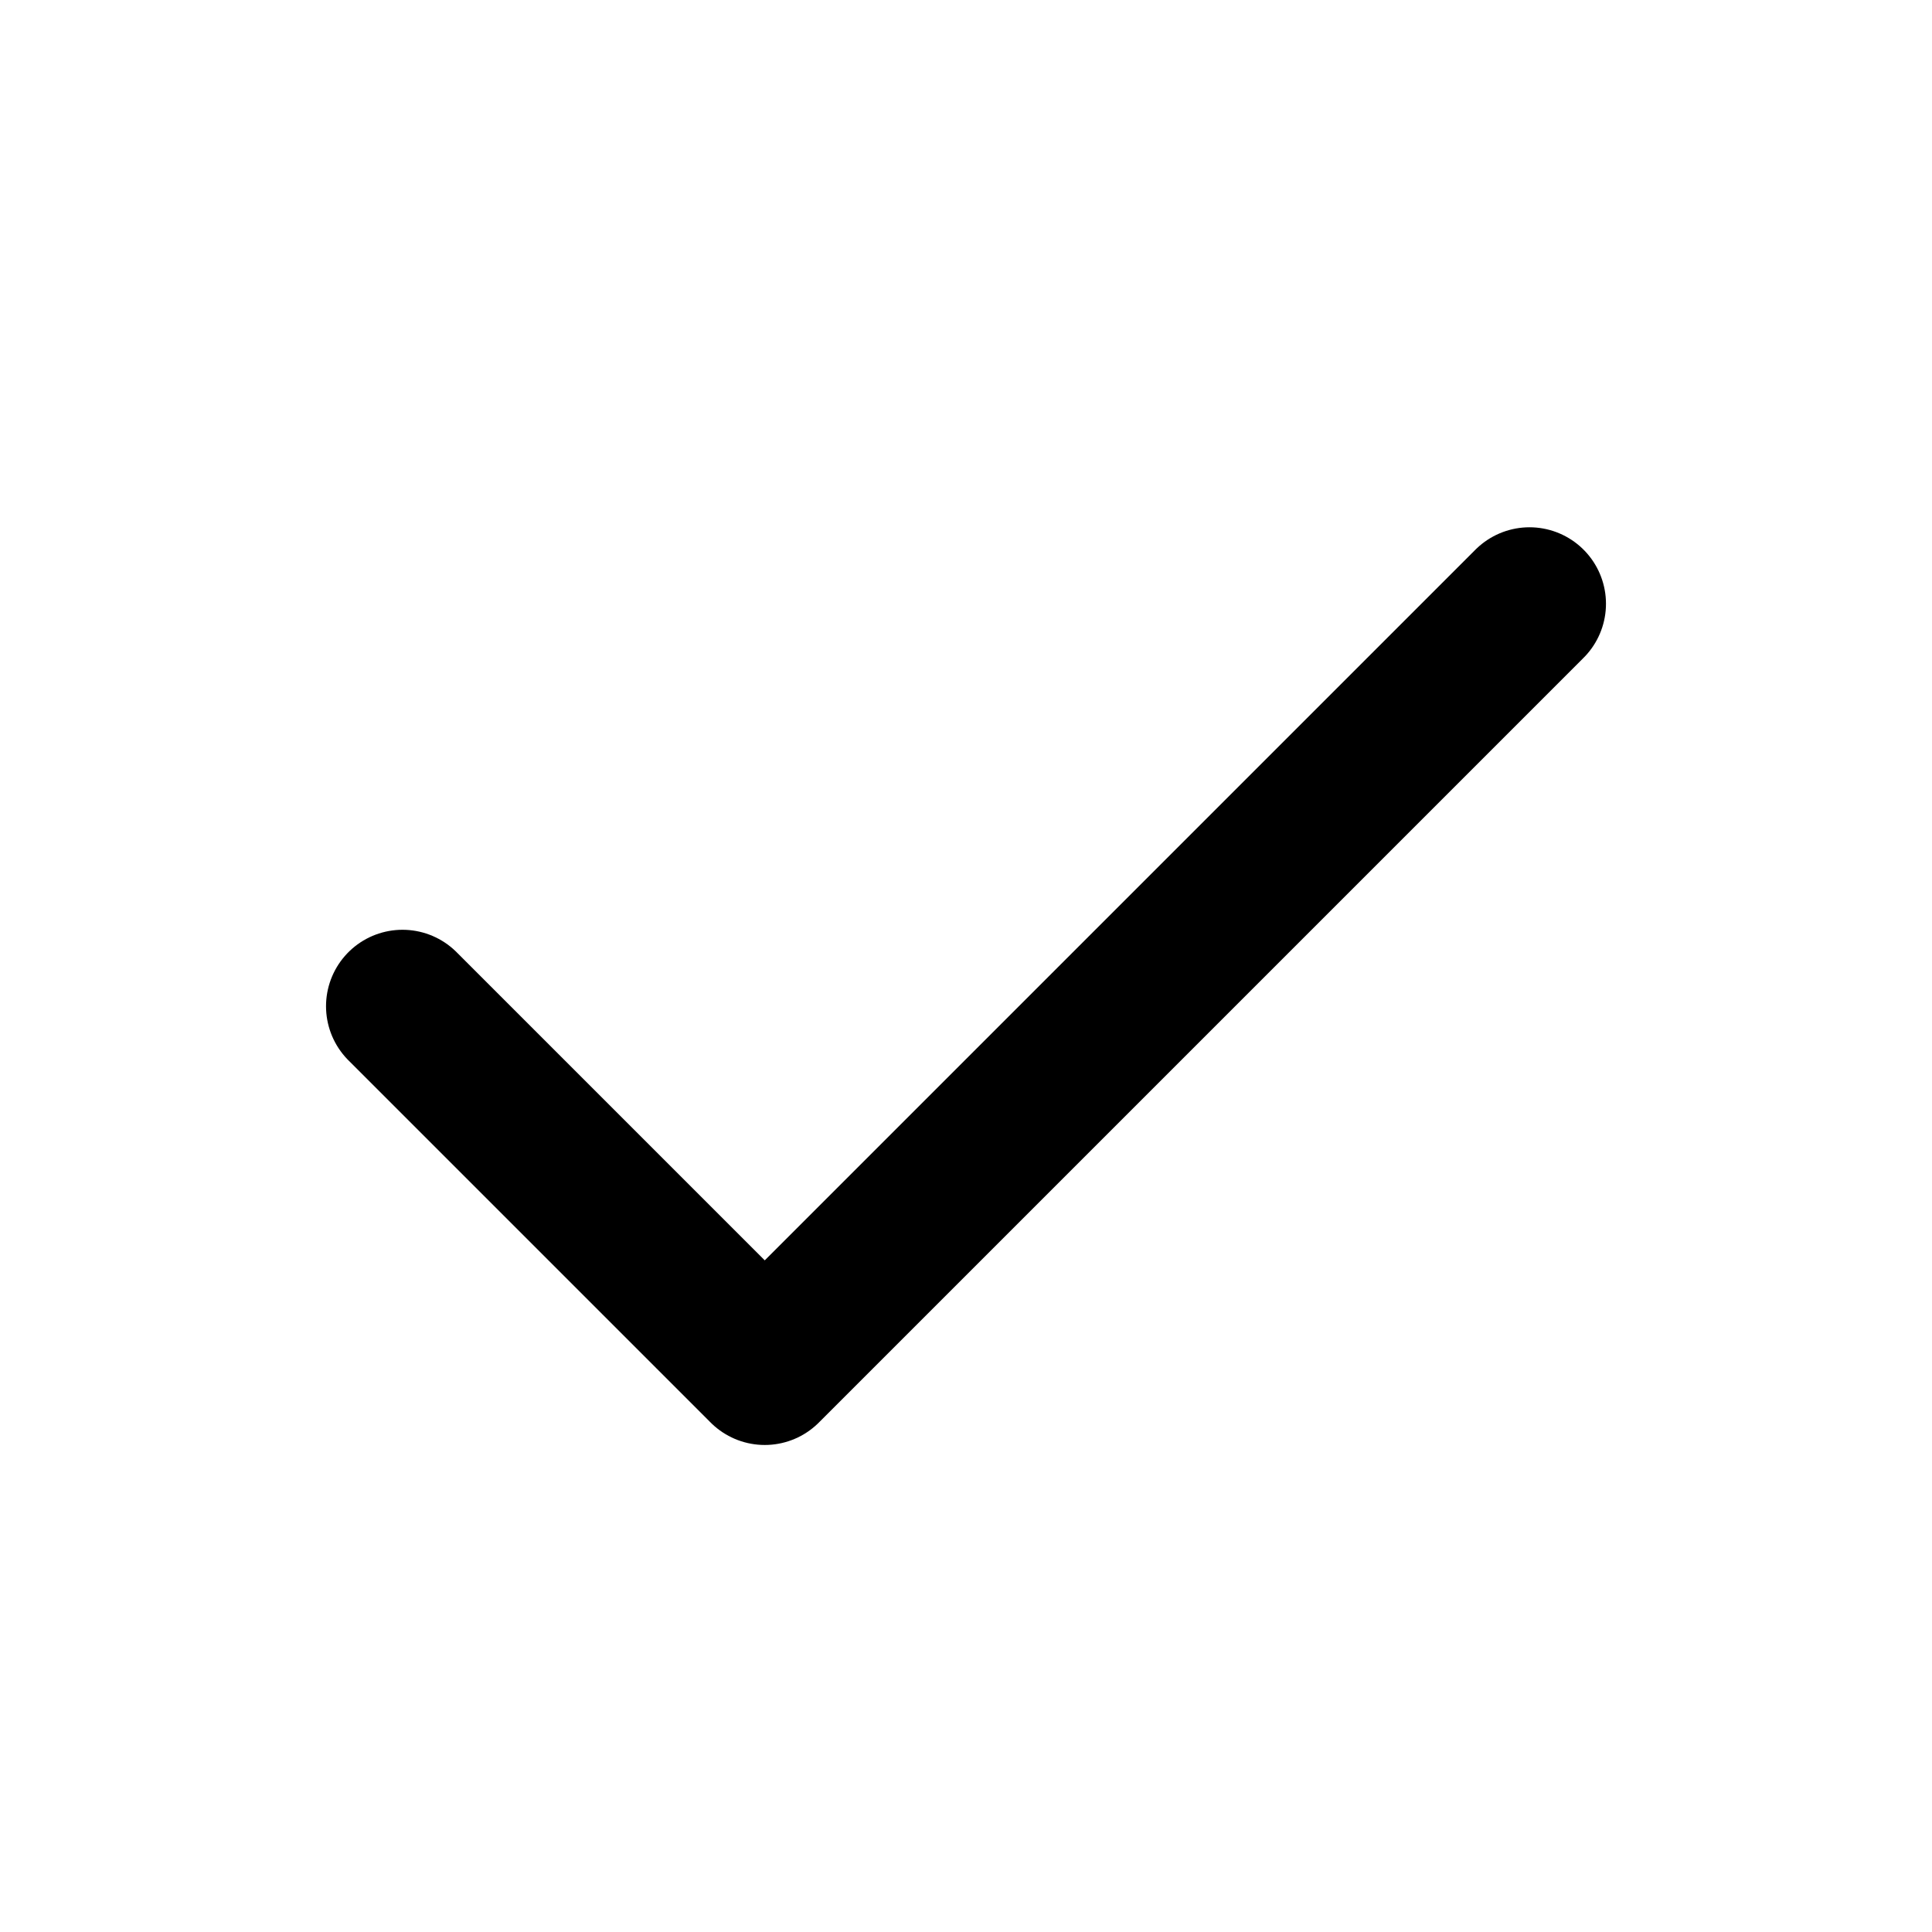
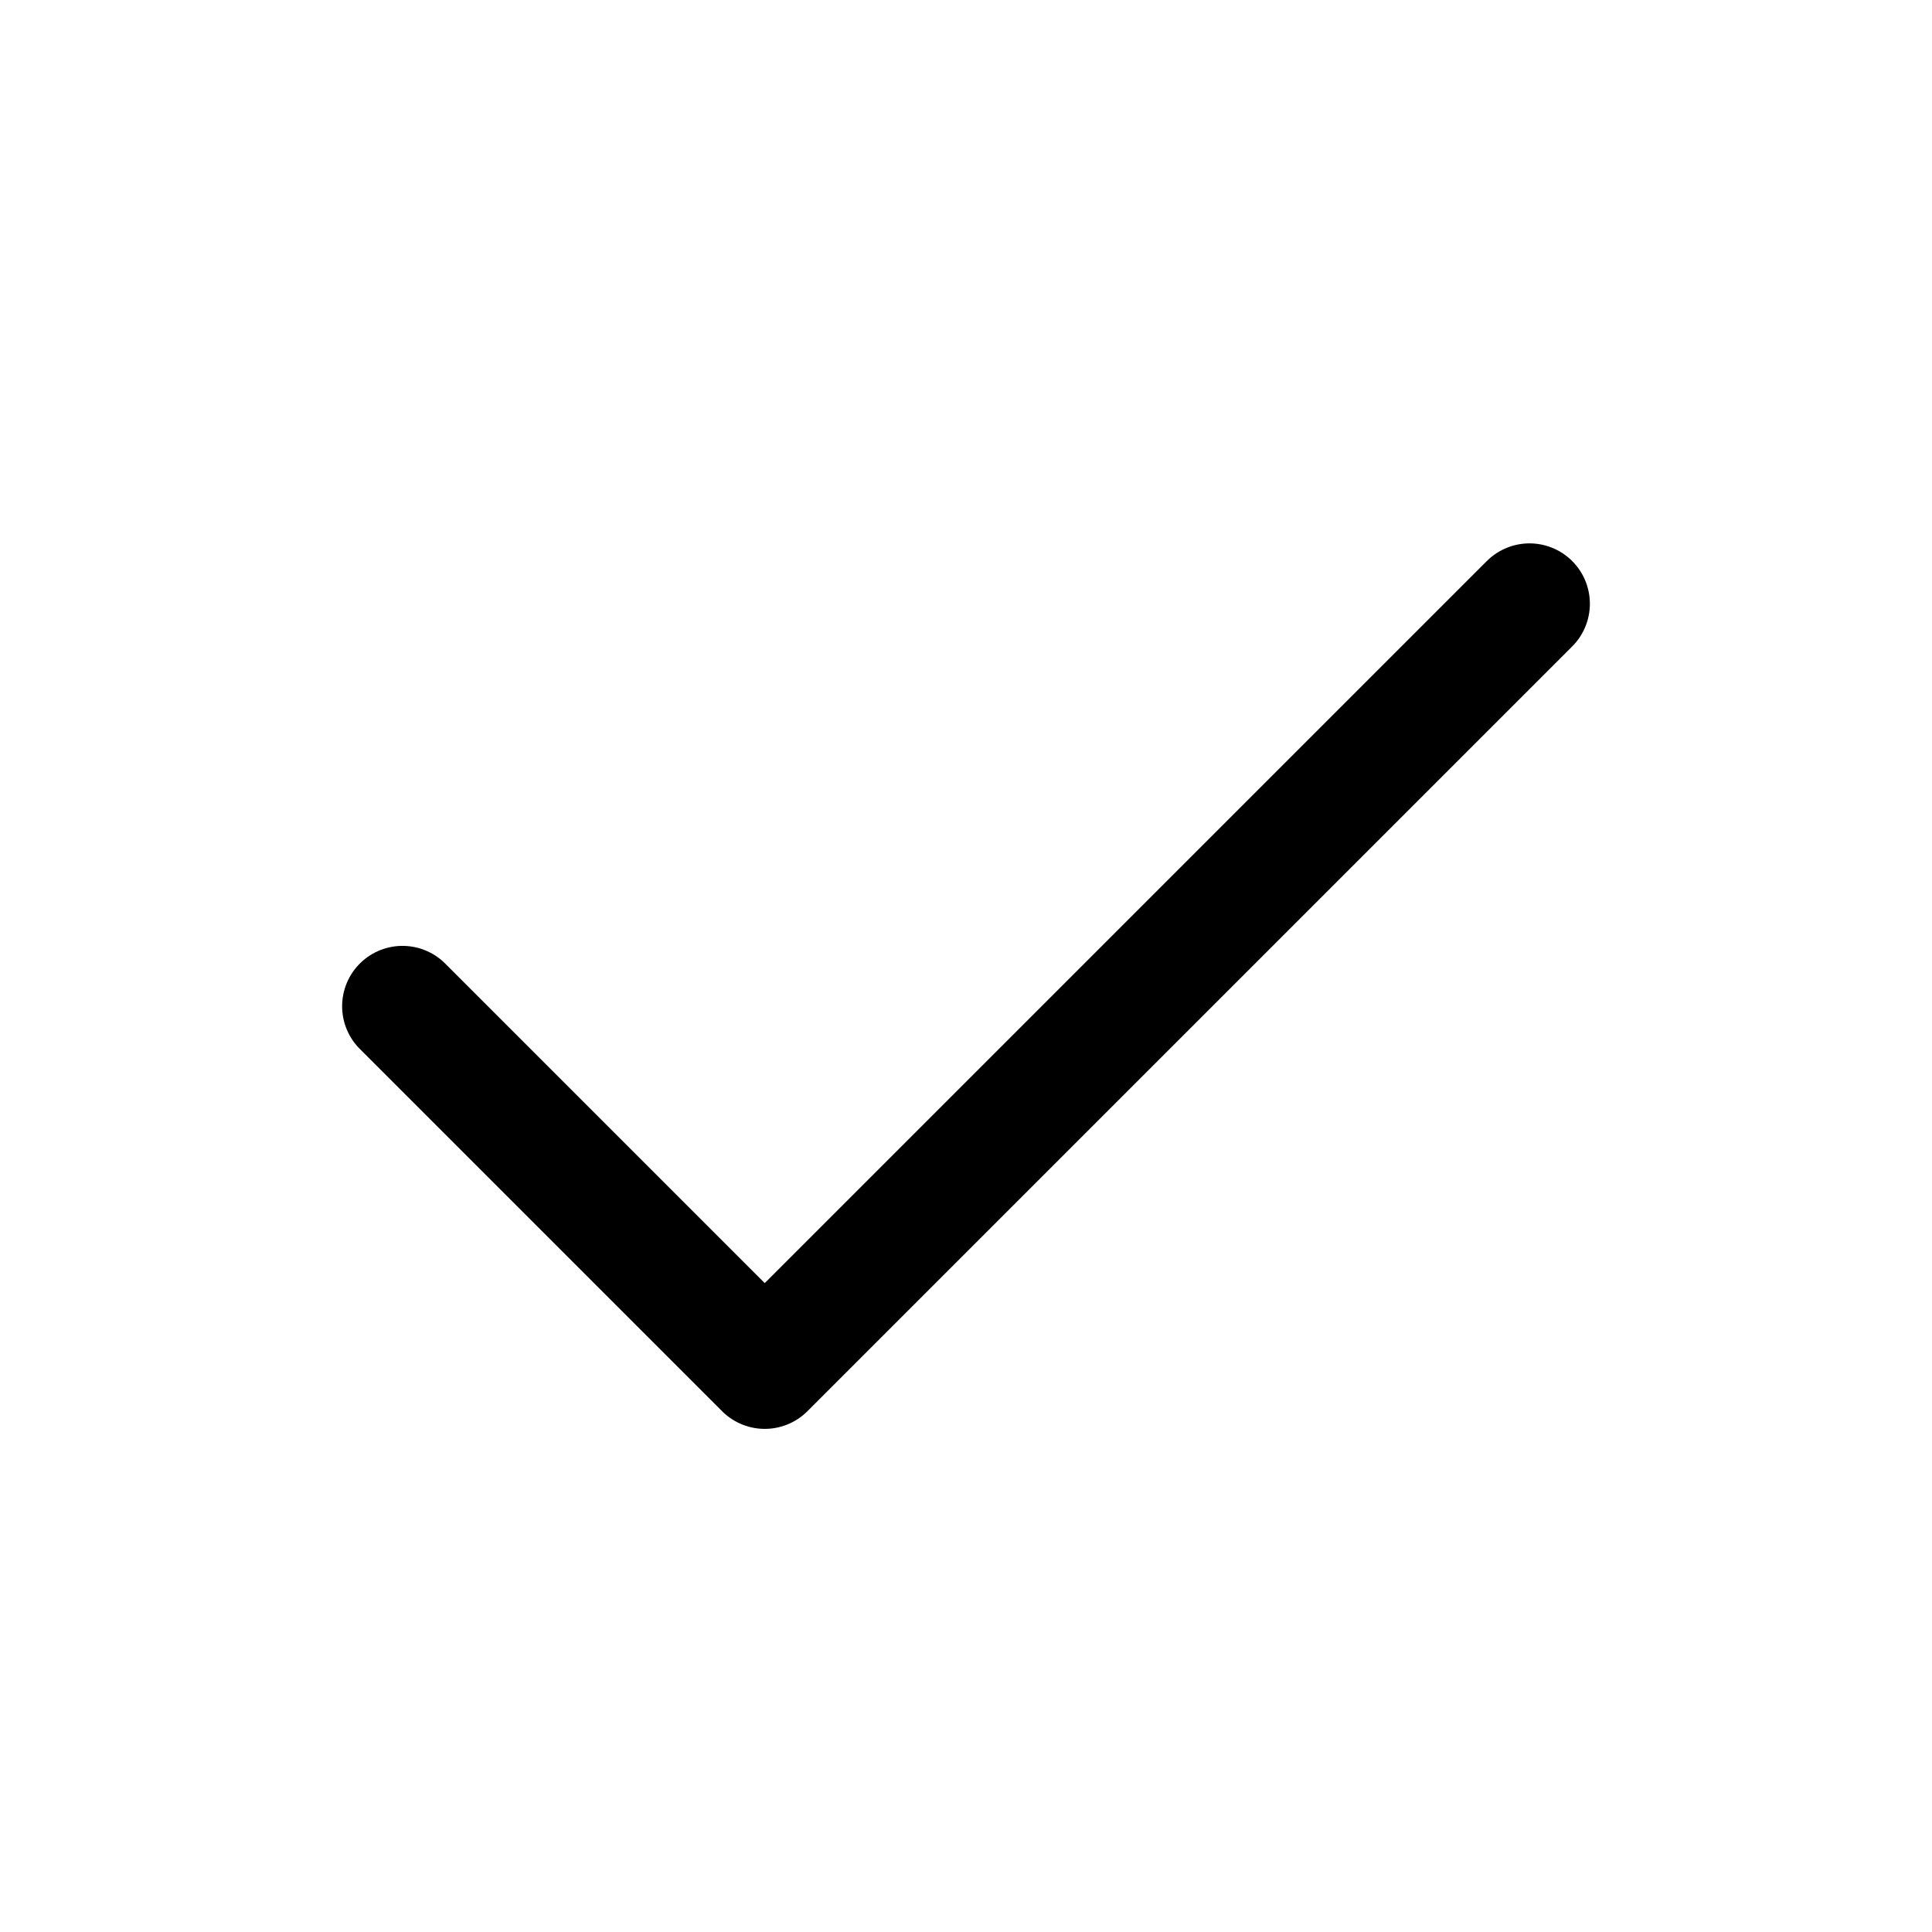
- <svg xmlns="http://www.w3.org/2000/svg" viewBox="0 0 24 24" width="24" height="24" fill="none" stroke="currentColor" stroke-width="1.9" stroke-linecap="round" stroke-linejoin="round">
+ <svg xmlns="http://www.w3.org/2000/svg" viewBox="0 0 24 24" width="24" height="24" fill="none" stroke="currentColor" stroke-width="1.5" stroke-linecap="round" stroke-linejoin="round">
  <path d="m5 12.5 4.5 4.5L19 7.5" />
</svg>
